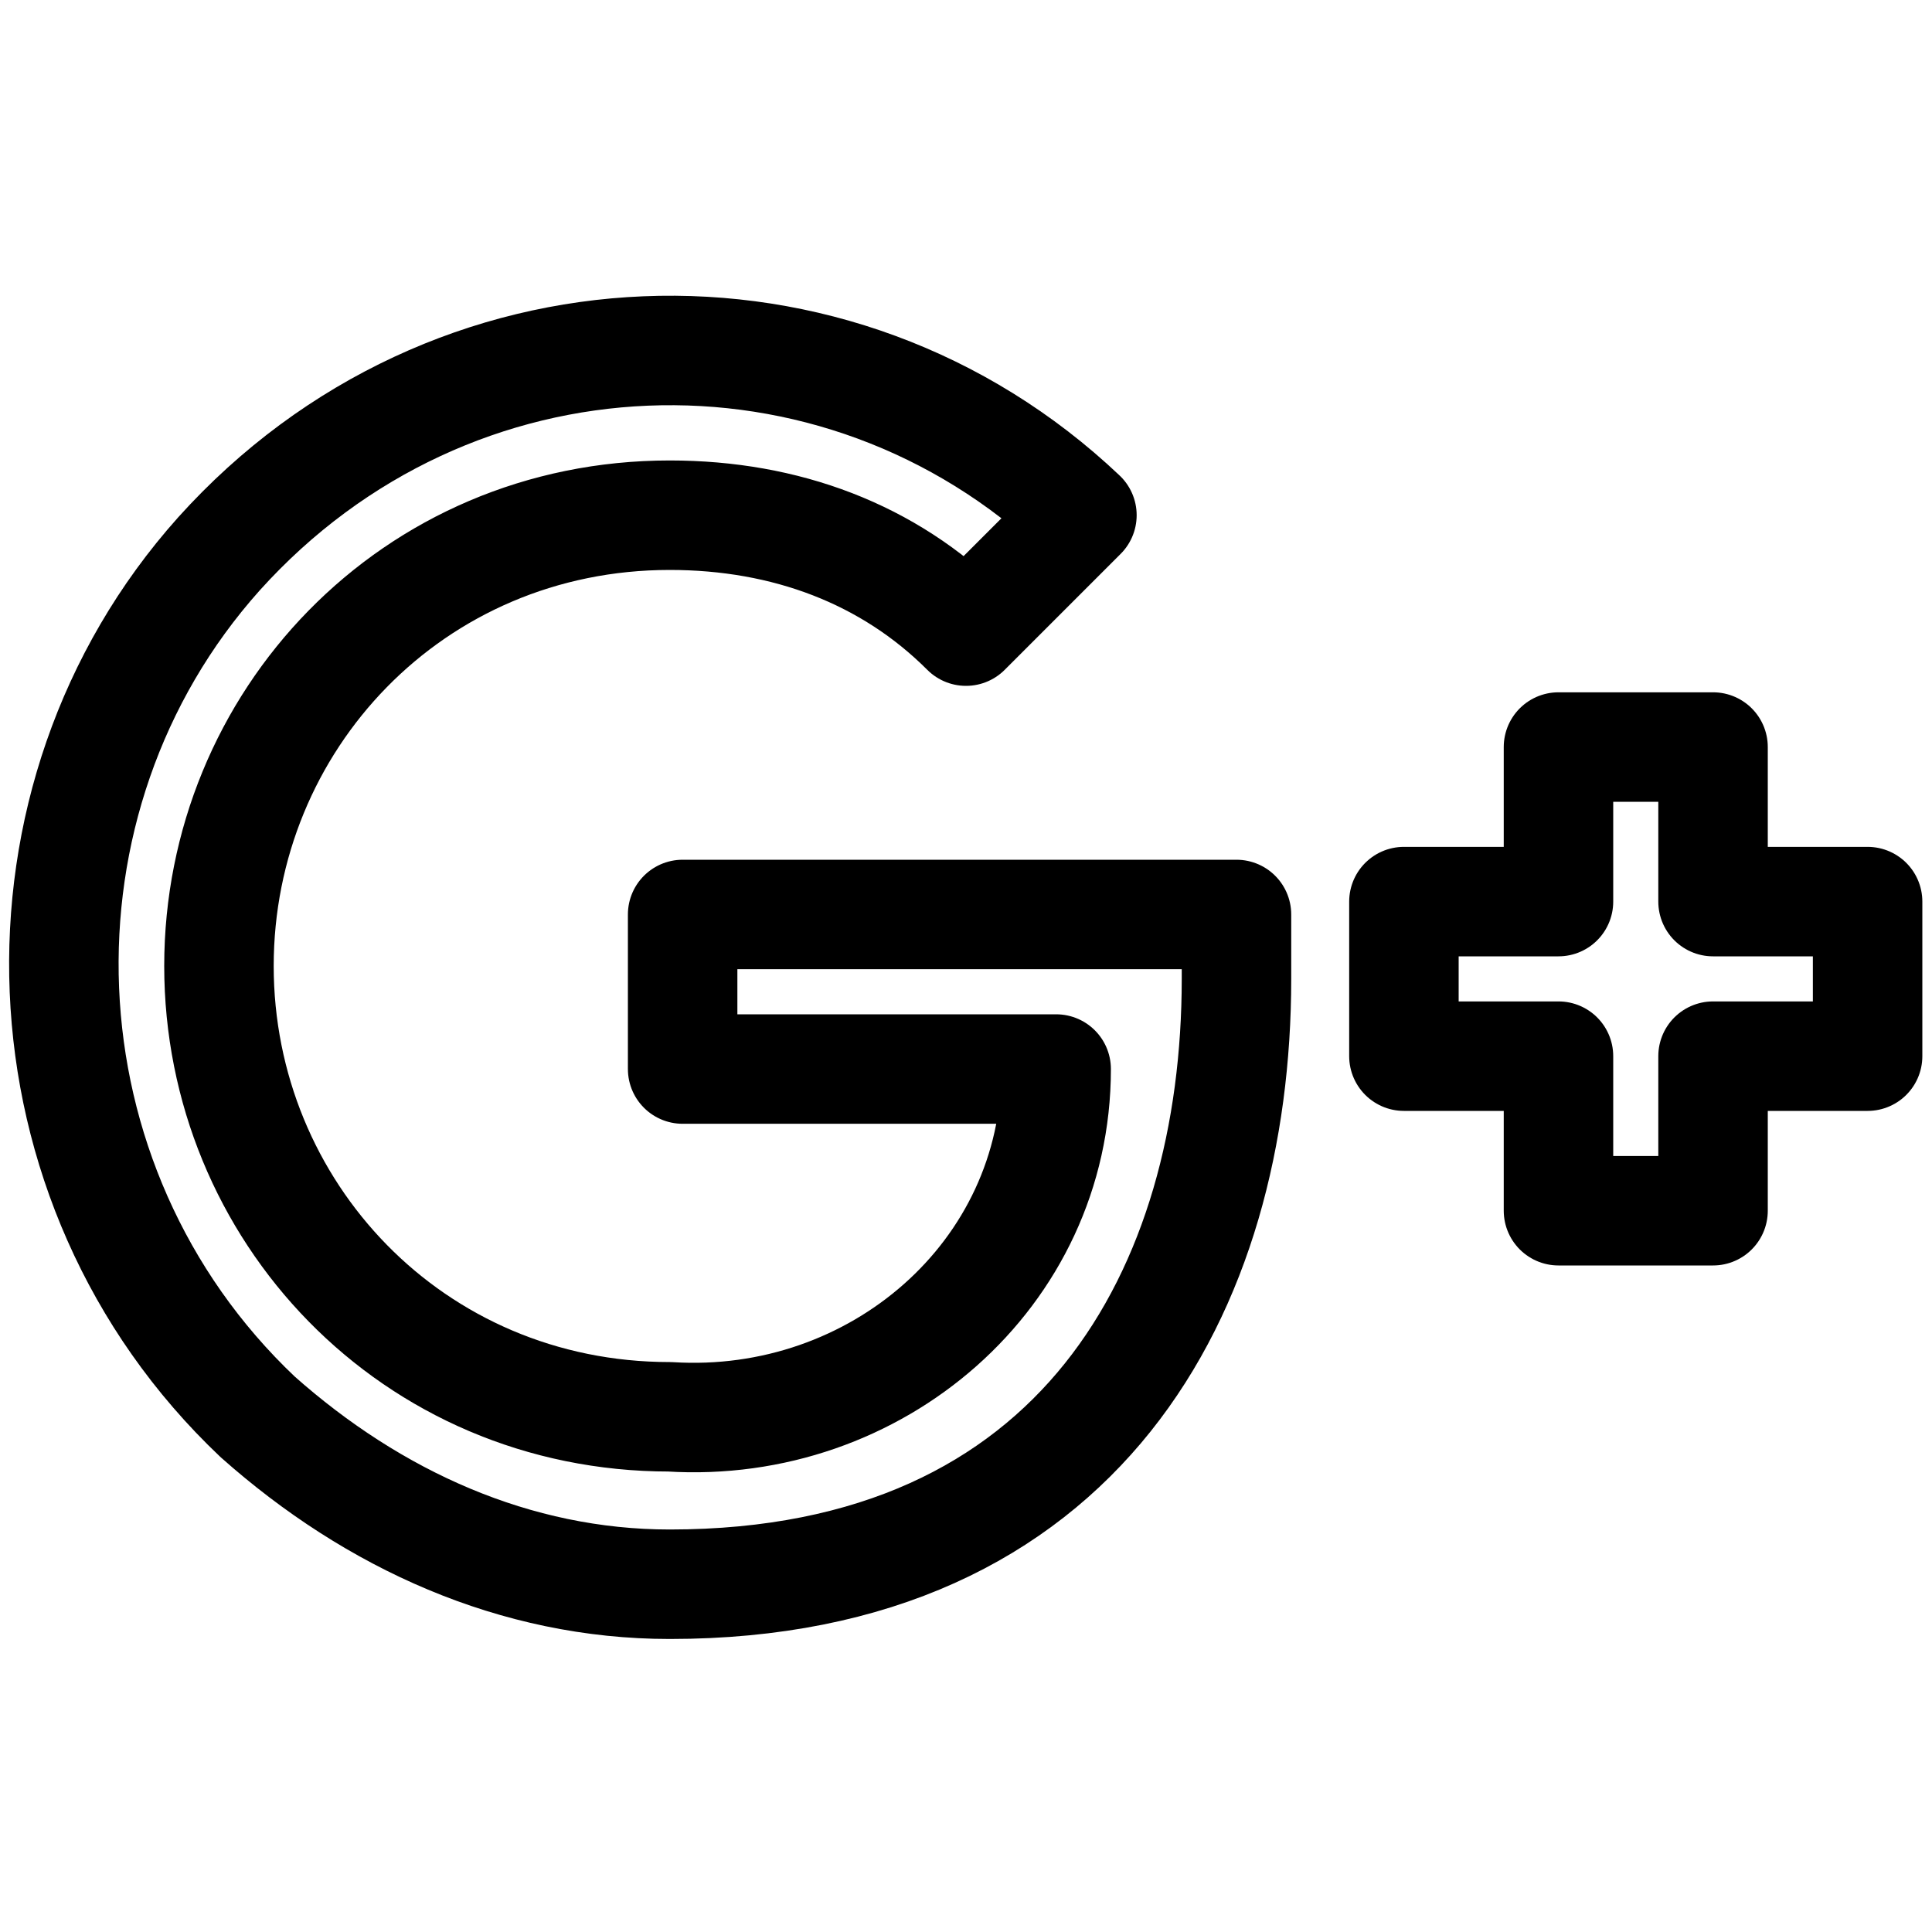
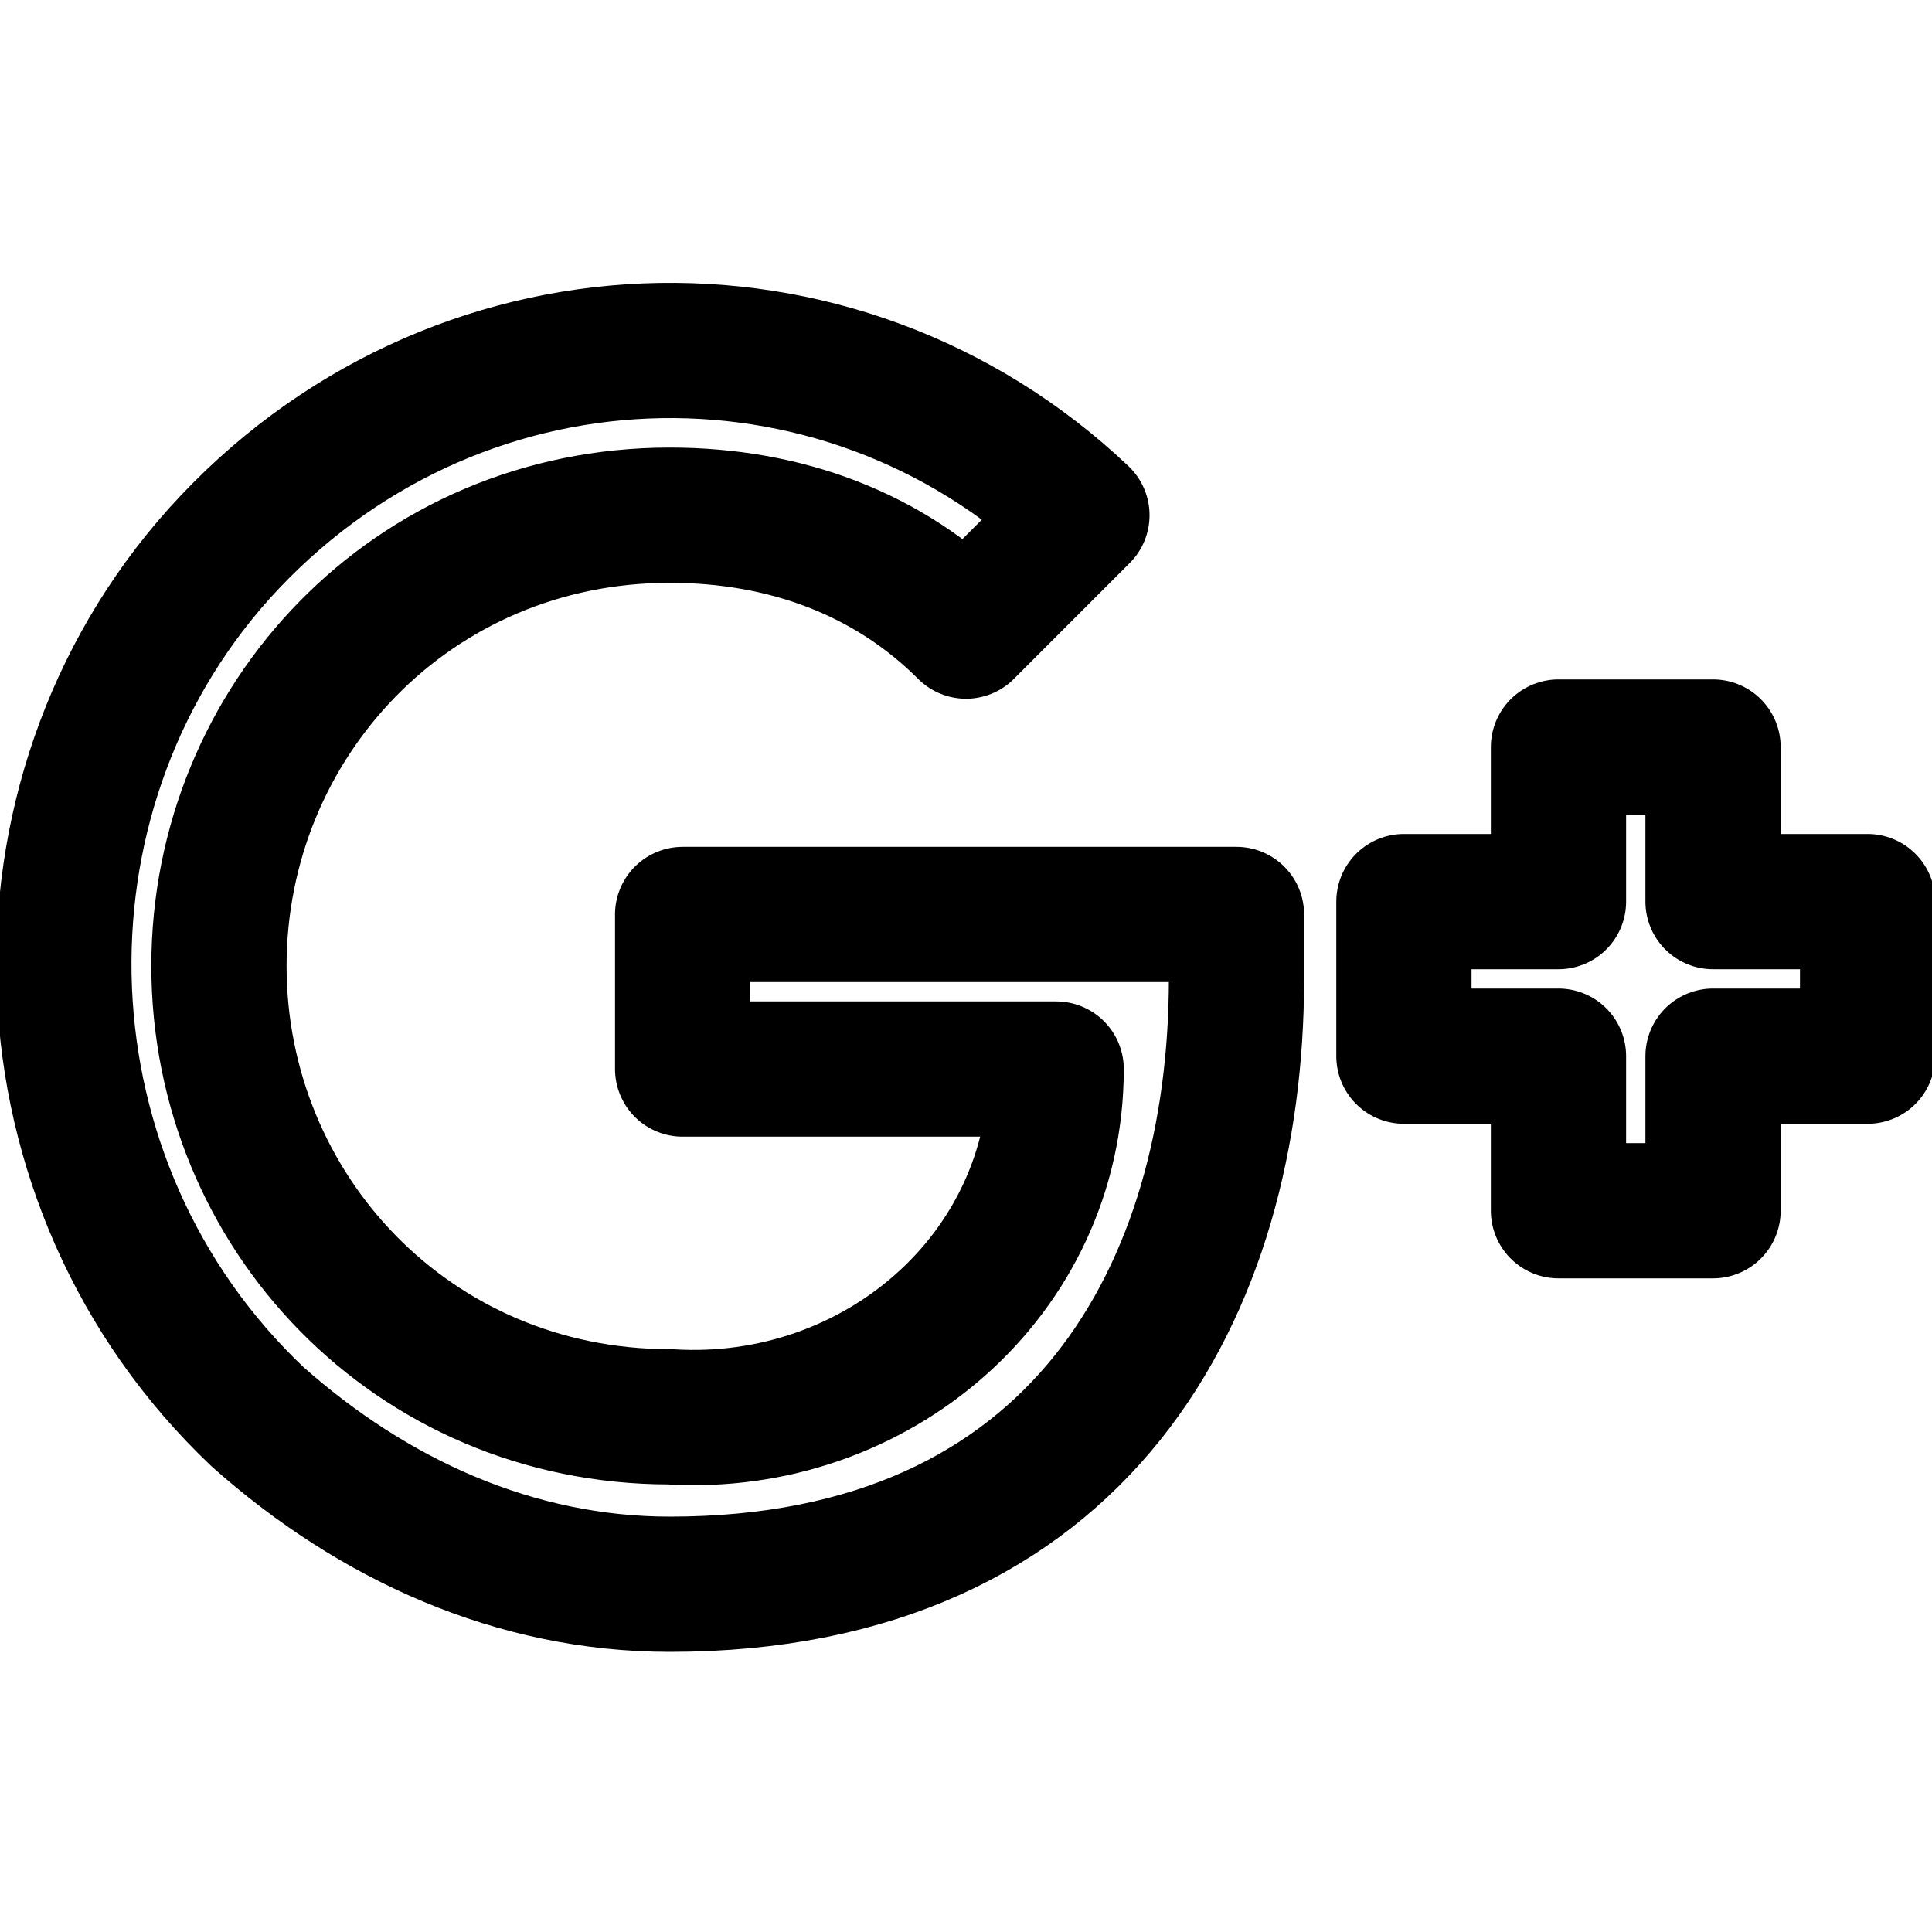
<svg xmlns="http://www.w3.org/2000/svg" version="1.1" id="Layer_1" x="0px" y="0px" viewBox="0 0 15 15" style="enable-background:new 0 0 15 15;" xml:space="preserve">
  <style type="text/css">
- 	.st0{fill:none;stroke:#000000;stroke-width:0.85;stroke-linecap:round;stroke-linejoin:round;}
+ 	.st0{fill:none;stroke:#000000;stroke-width:1.05;stroke-linecap:round;stroke-linejoin:round;}
</style>
  <g>
-     <path class="st0" d="M8.4,4L8.4,4C6.5,2.2,3.5,2.3,1.7,4.3C0,6.2,0.1,9.2,2,11c0.9,0.8,2,1.3,3.2,1.3c3.2,0,4.4-2.3,4.4-4.7   c0-0.1,0-0.3,0-0.5H5.3v1.2h2.9l0,0c0,1.6-1.4,2.8-3,2.7H5.2l0,0c-2,0-3.5-1.6-3.5-3.5S3.2,4,5.2,4c0.9,0,1.7,0.3,2.3,0.9L8.4,4z" />
+     <path class="st0" d="M8.4,4L8.4,4C6.5,2.2,3.5,2.3,1.7,4.3C0,6.2,0.1,9.2,2,11c0.9,0.8,2,1.3,3.2,1.3c3.2,0,4.4-2.3,4.4-4.7   c0-0.1,0-0.3,0-0.5H5.3v1.2h2.9l0,0c0,1.6-1.4,2.8-3,2.7h0l0,0c-2,0-3.5-1.6-3.5-3.5S3.2,4,5.2,4c0.9,0,1.7,0.3,2.3,0.9L8.4,4z" />
    <polygon class="st0" points="14.5,7 13.3,7 13.3,5.8 12.1,5.8 12.1,7 10.9,7 10.9,8.2 12.1,8.2 12.1,9.4 13.3,9.4 13.3,8.2    14.5,8.2  " />
  </g>
</svg>
